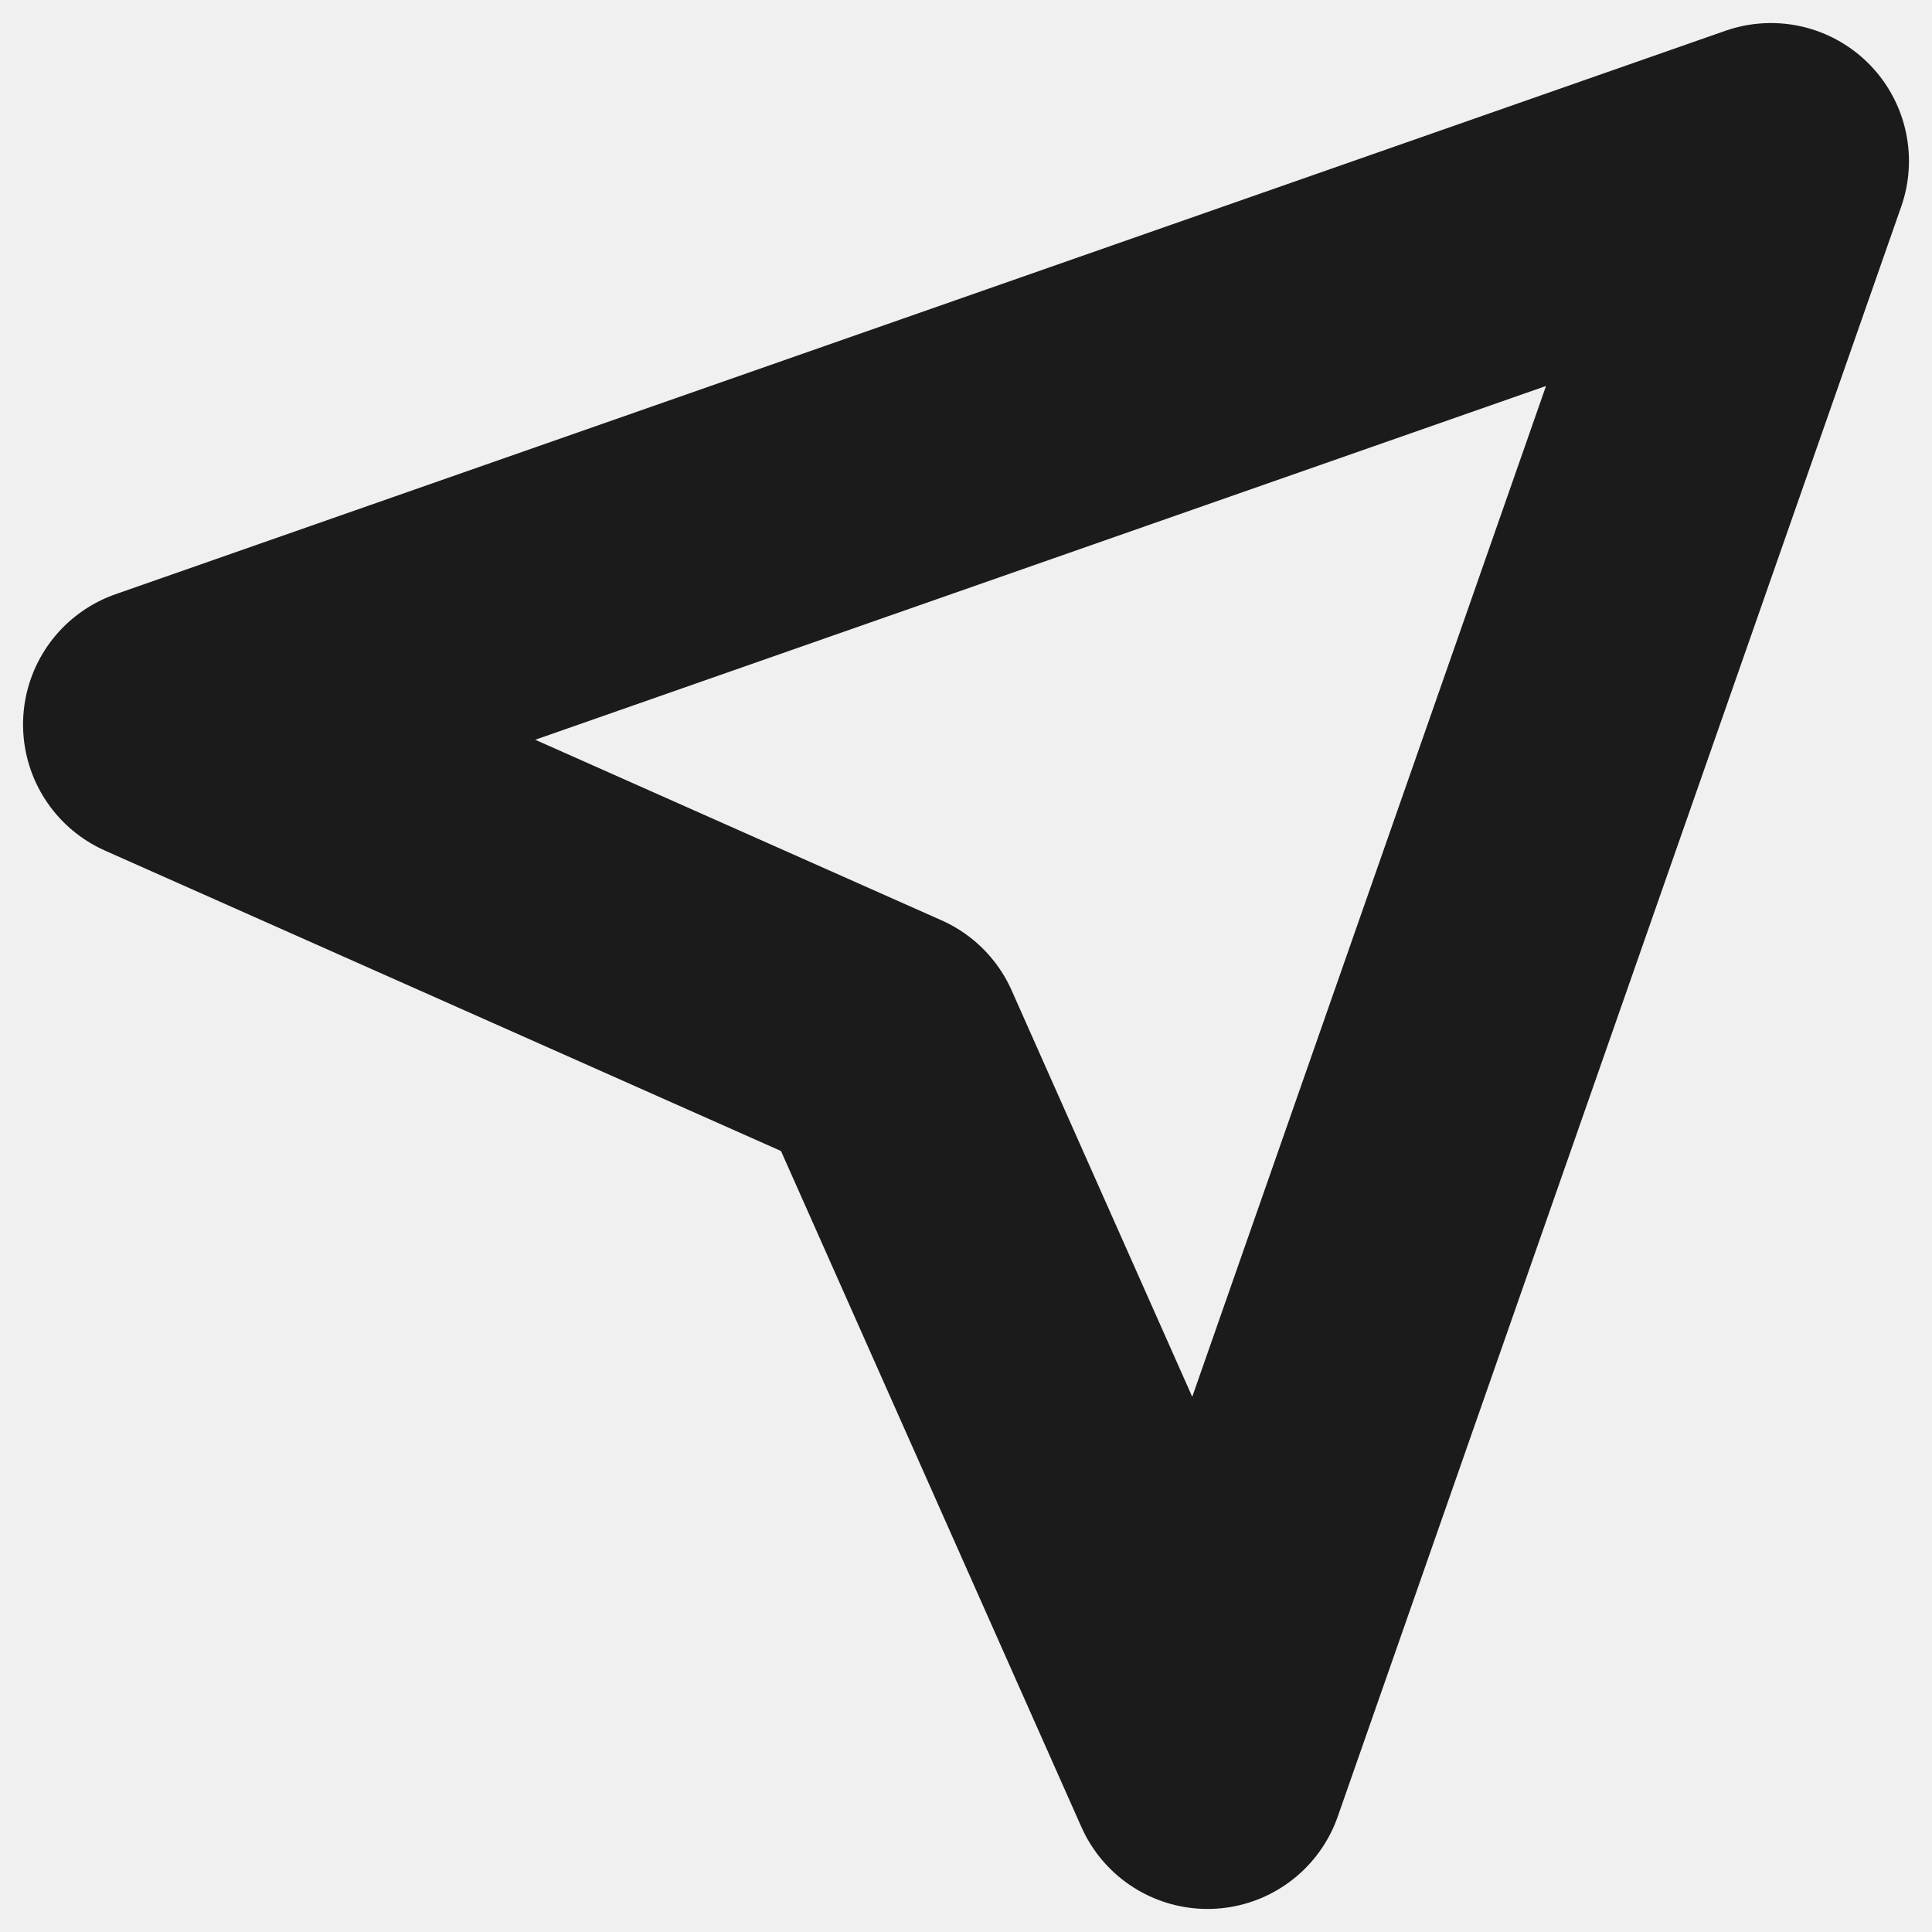
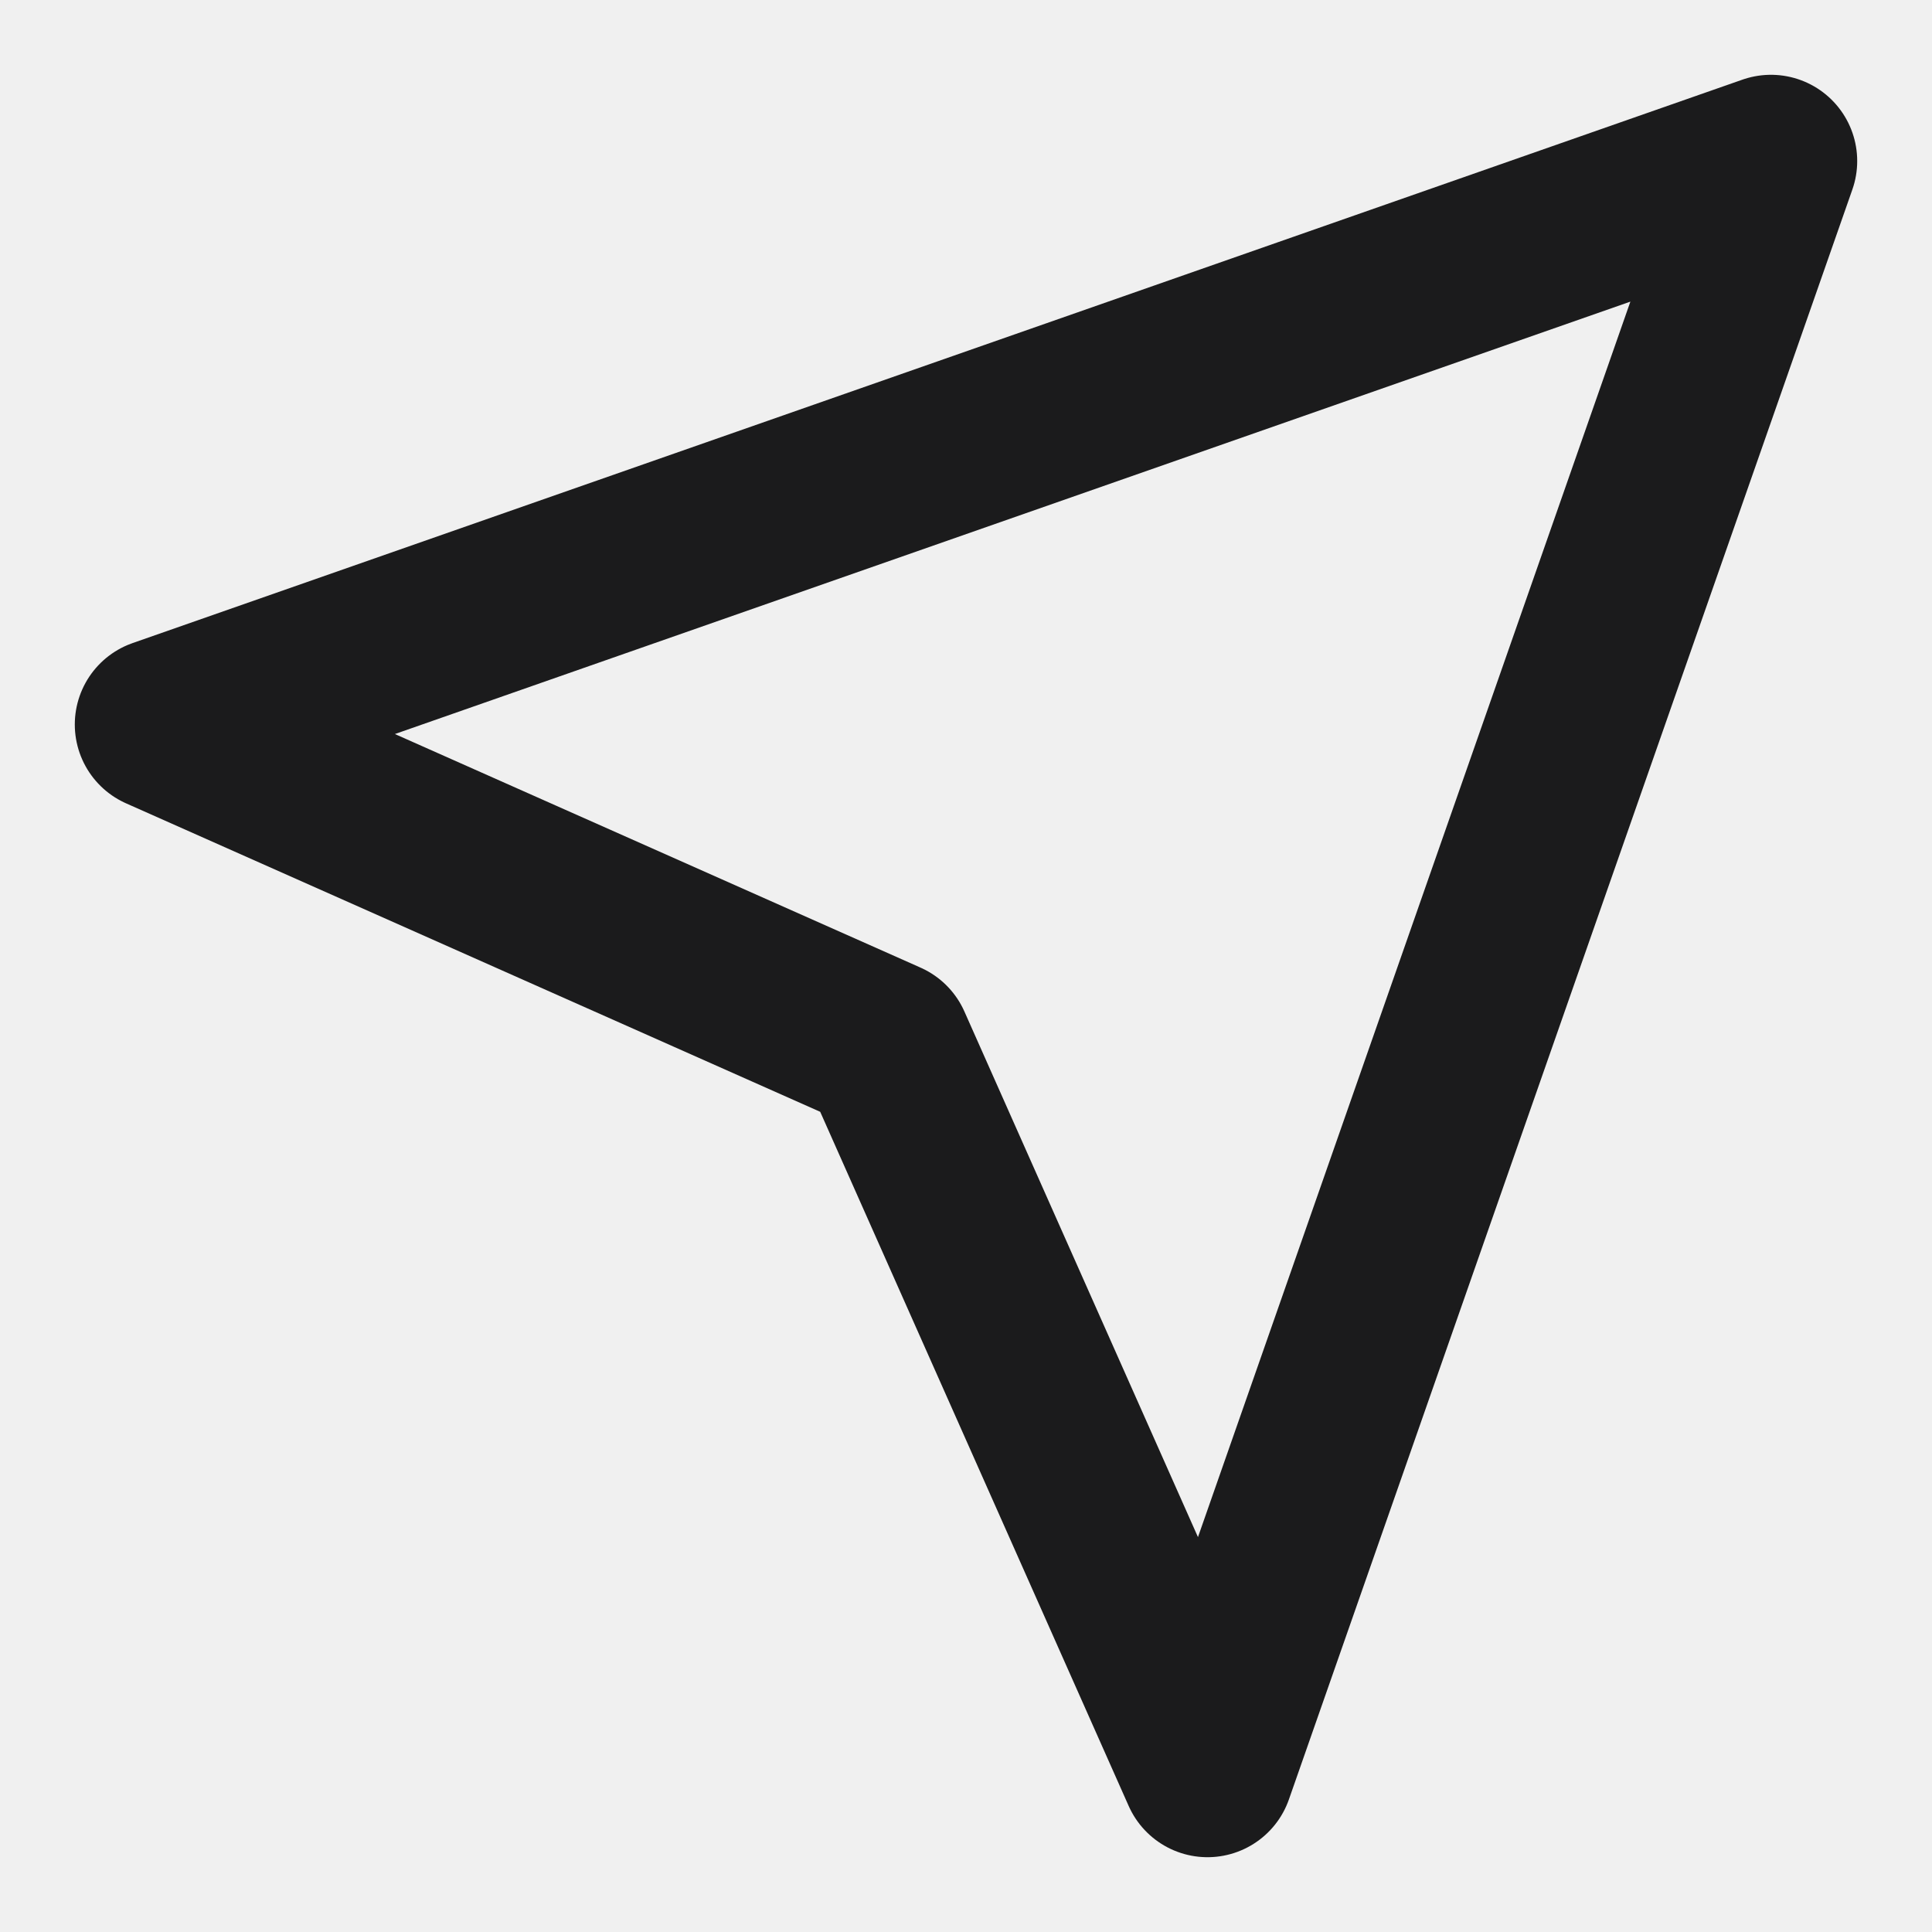
<svg xmlns="http://www.w3.org/2000/svg" preserveAspectRatio="none" overflow="visible" style="display: block;" width="14" height="14" viewBox="0 0 14 14" fill="none">
  <g id="icon/send" clip-path="url(#clip0_0_28)">
-     <path id="Vector" d="M12.833 1.167L8.75 12.833L6.417 7.583L1.167 5.25L12.833 1.167Z" stroke-width="2" stroke-linecap="round" stroke-linejoin="round" stroke="#1B1B1C" />
+     <path id="Vector" d="M12.833 1.167L8.75 12.833L6.417 7.583L1.167 5.25L12.833 1.167Z" stroke-width="1.25" stroke-linecap="round" stroke-linejoin="round" stroke="#1B1B1C" />
  </g>
  <defs>
    <clipPath id="clip0_0_28">
      <rect width="14" height="14" fill="white" />
    </clipPath>
  </defs>
</svg>
